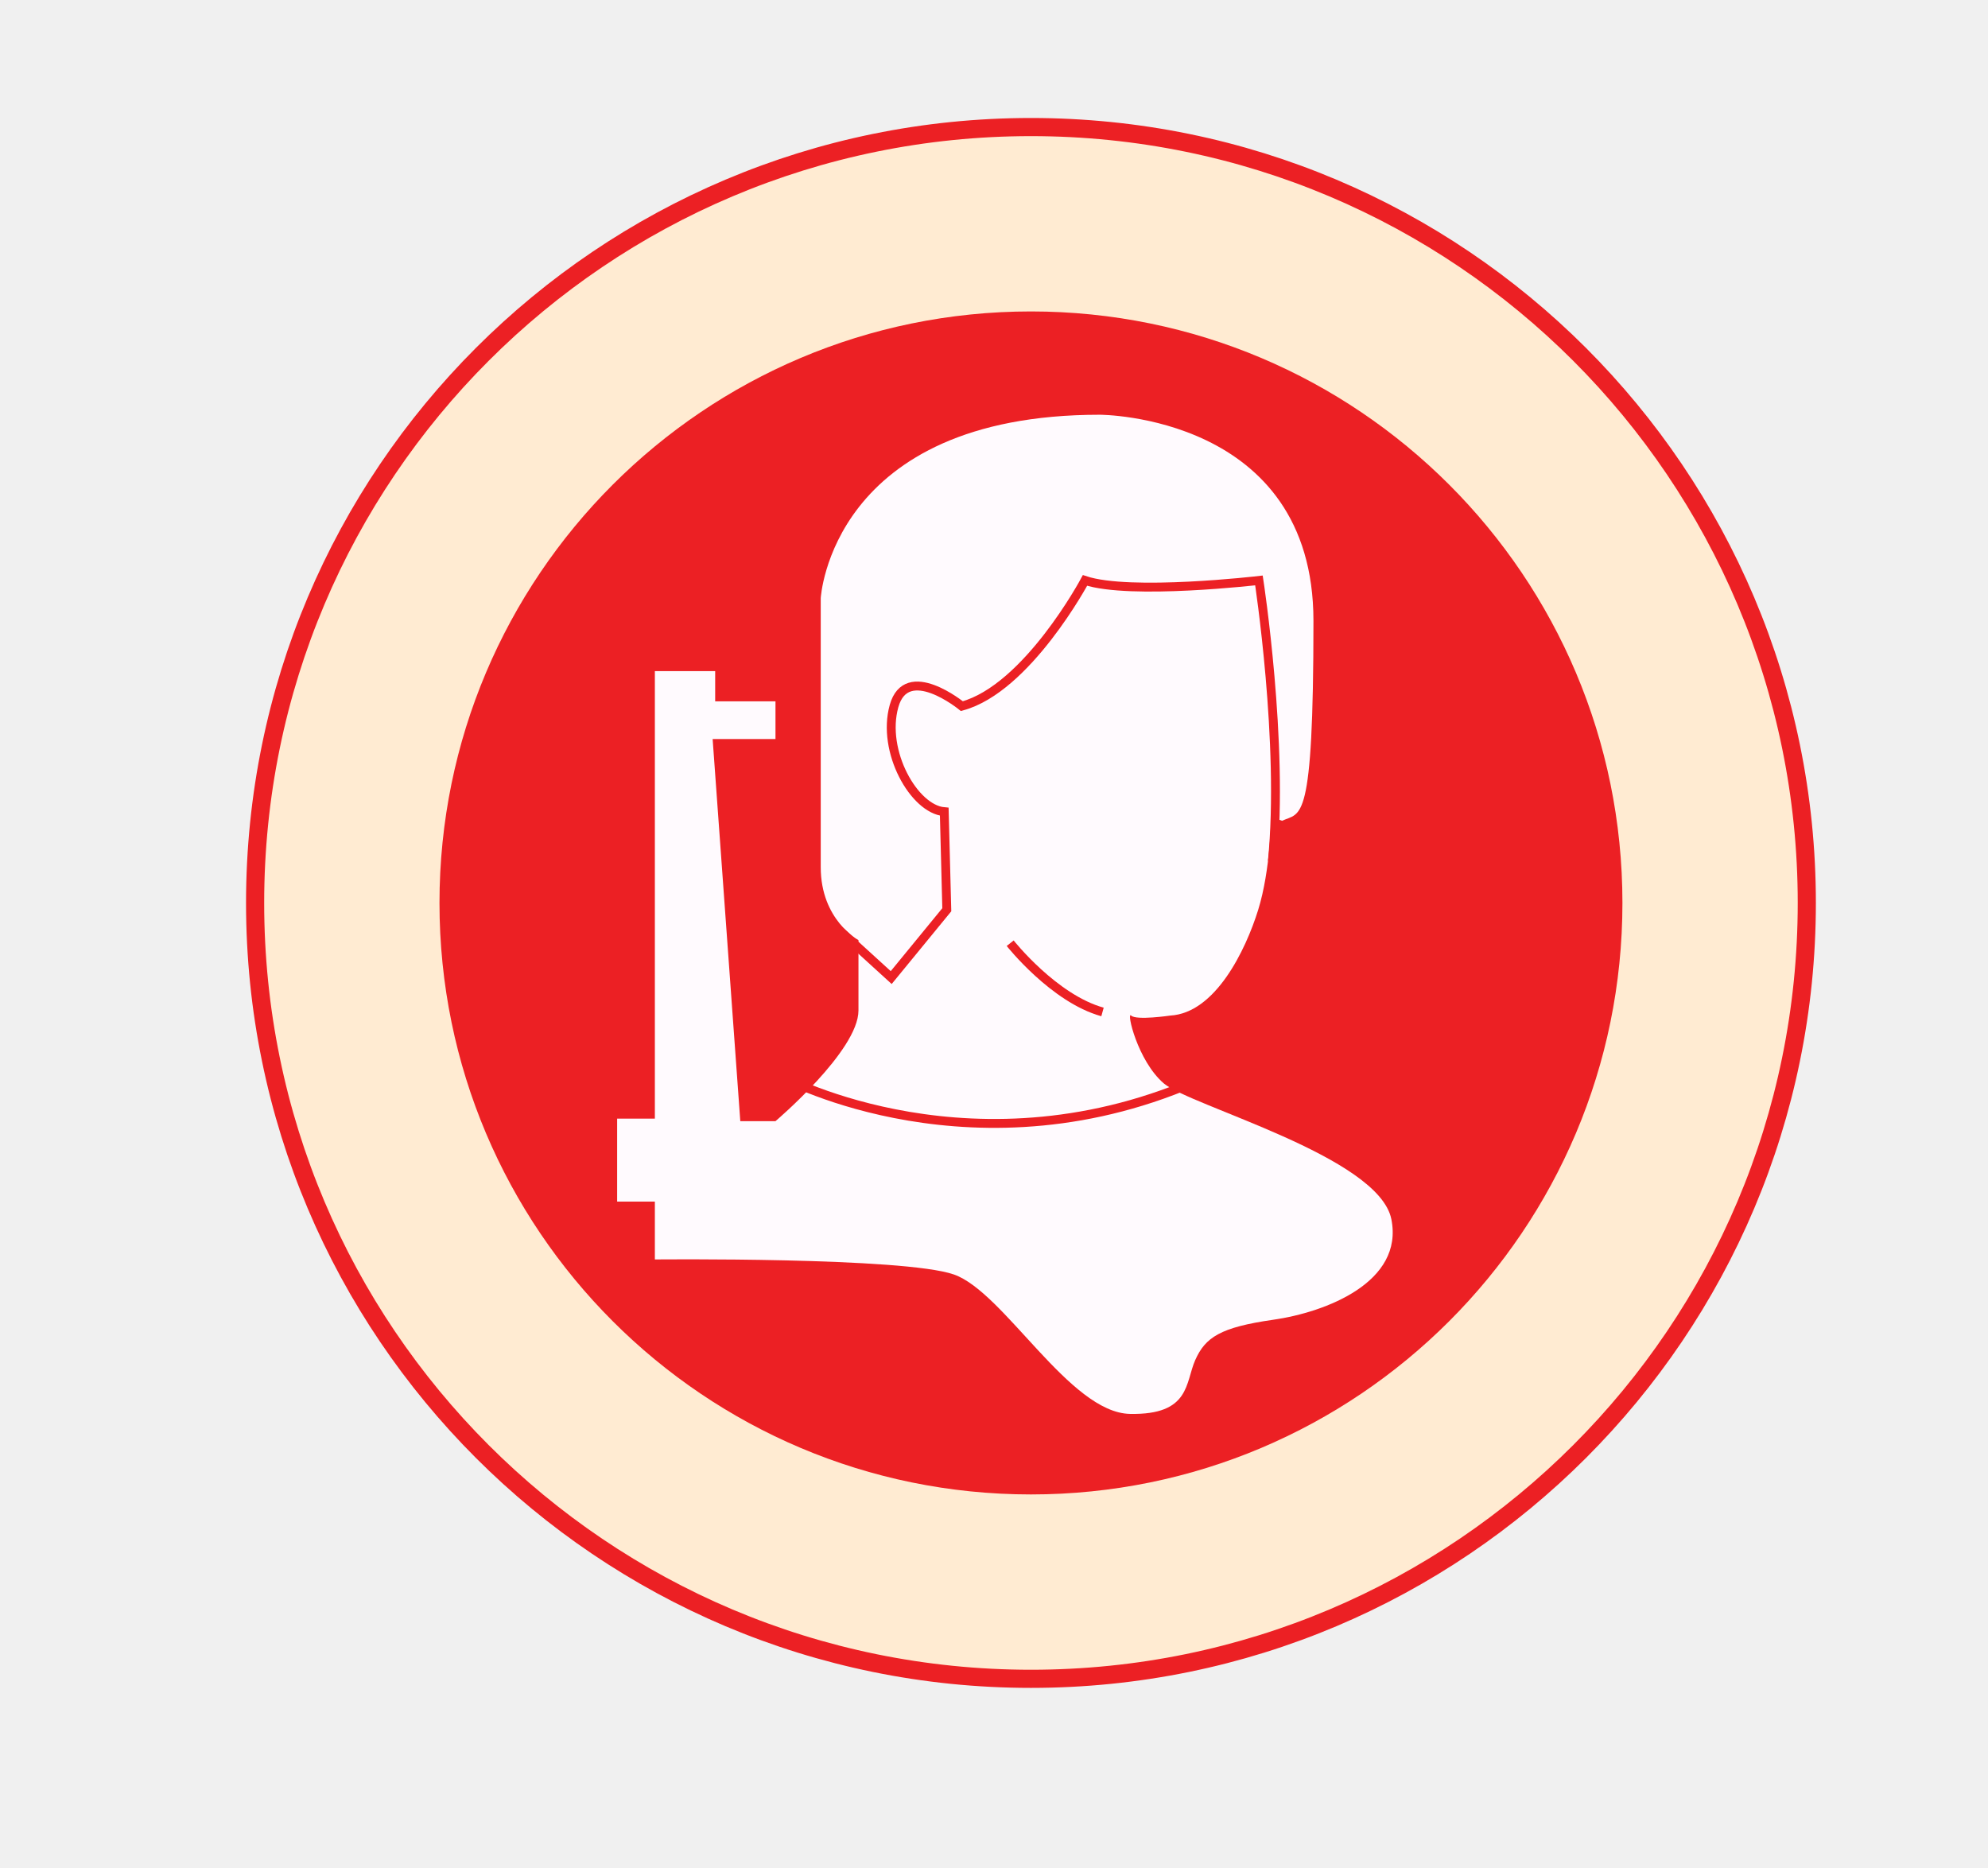
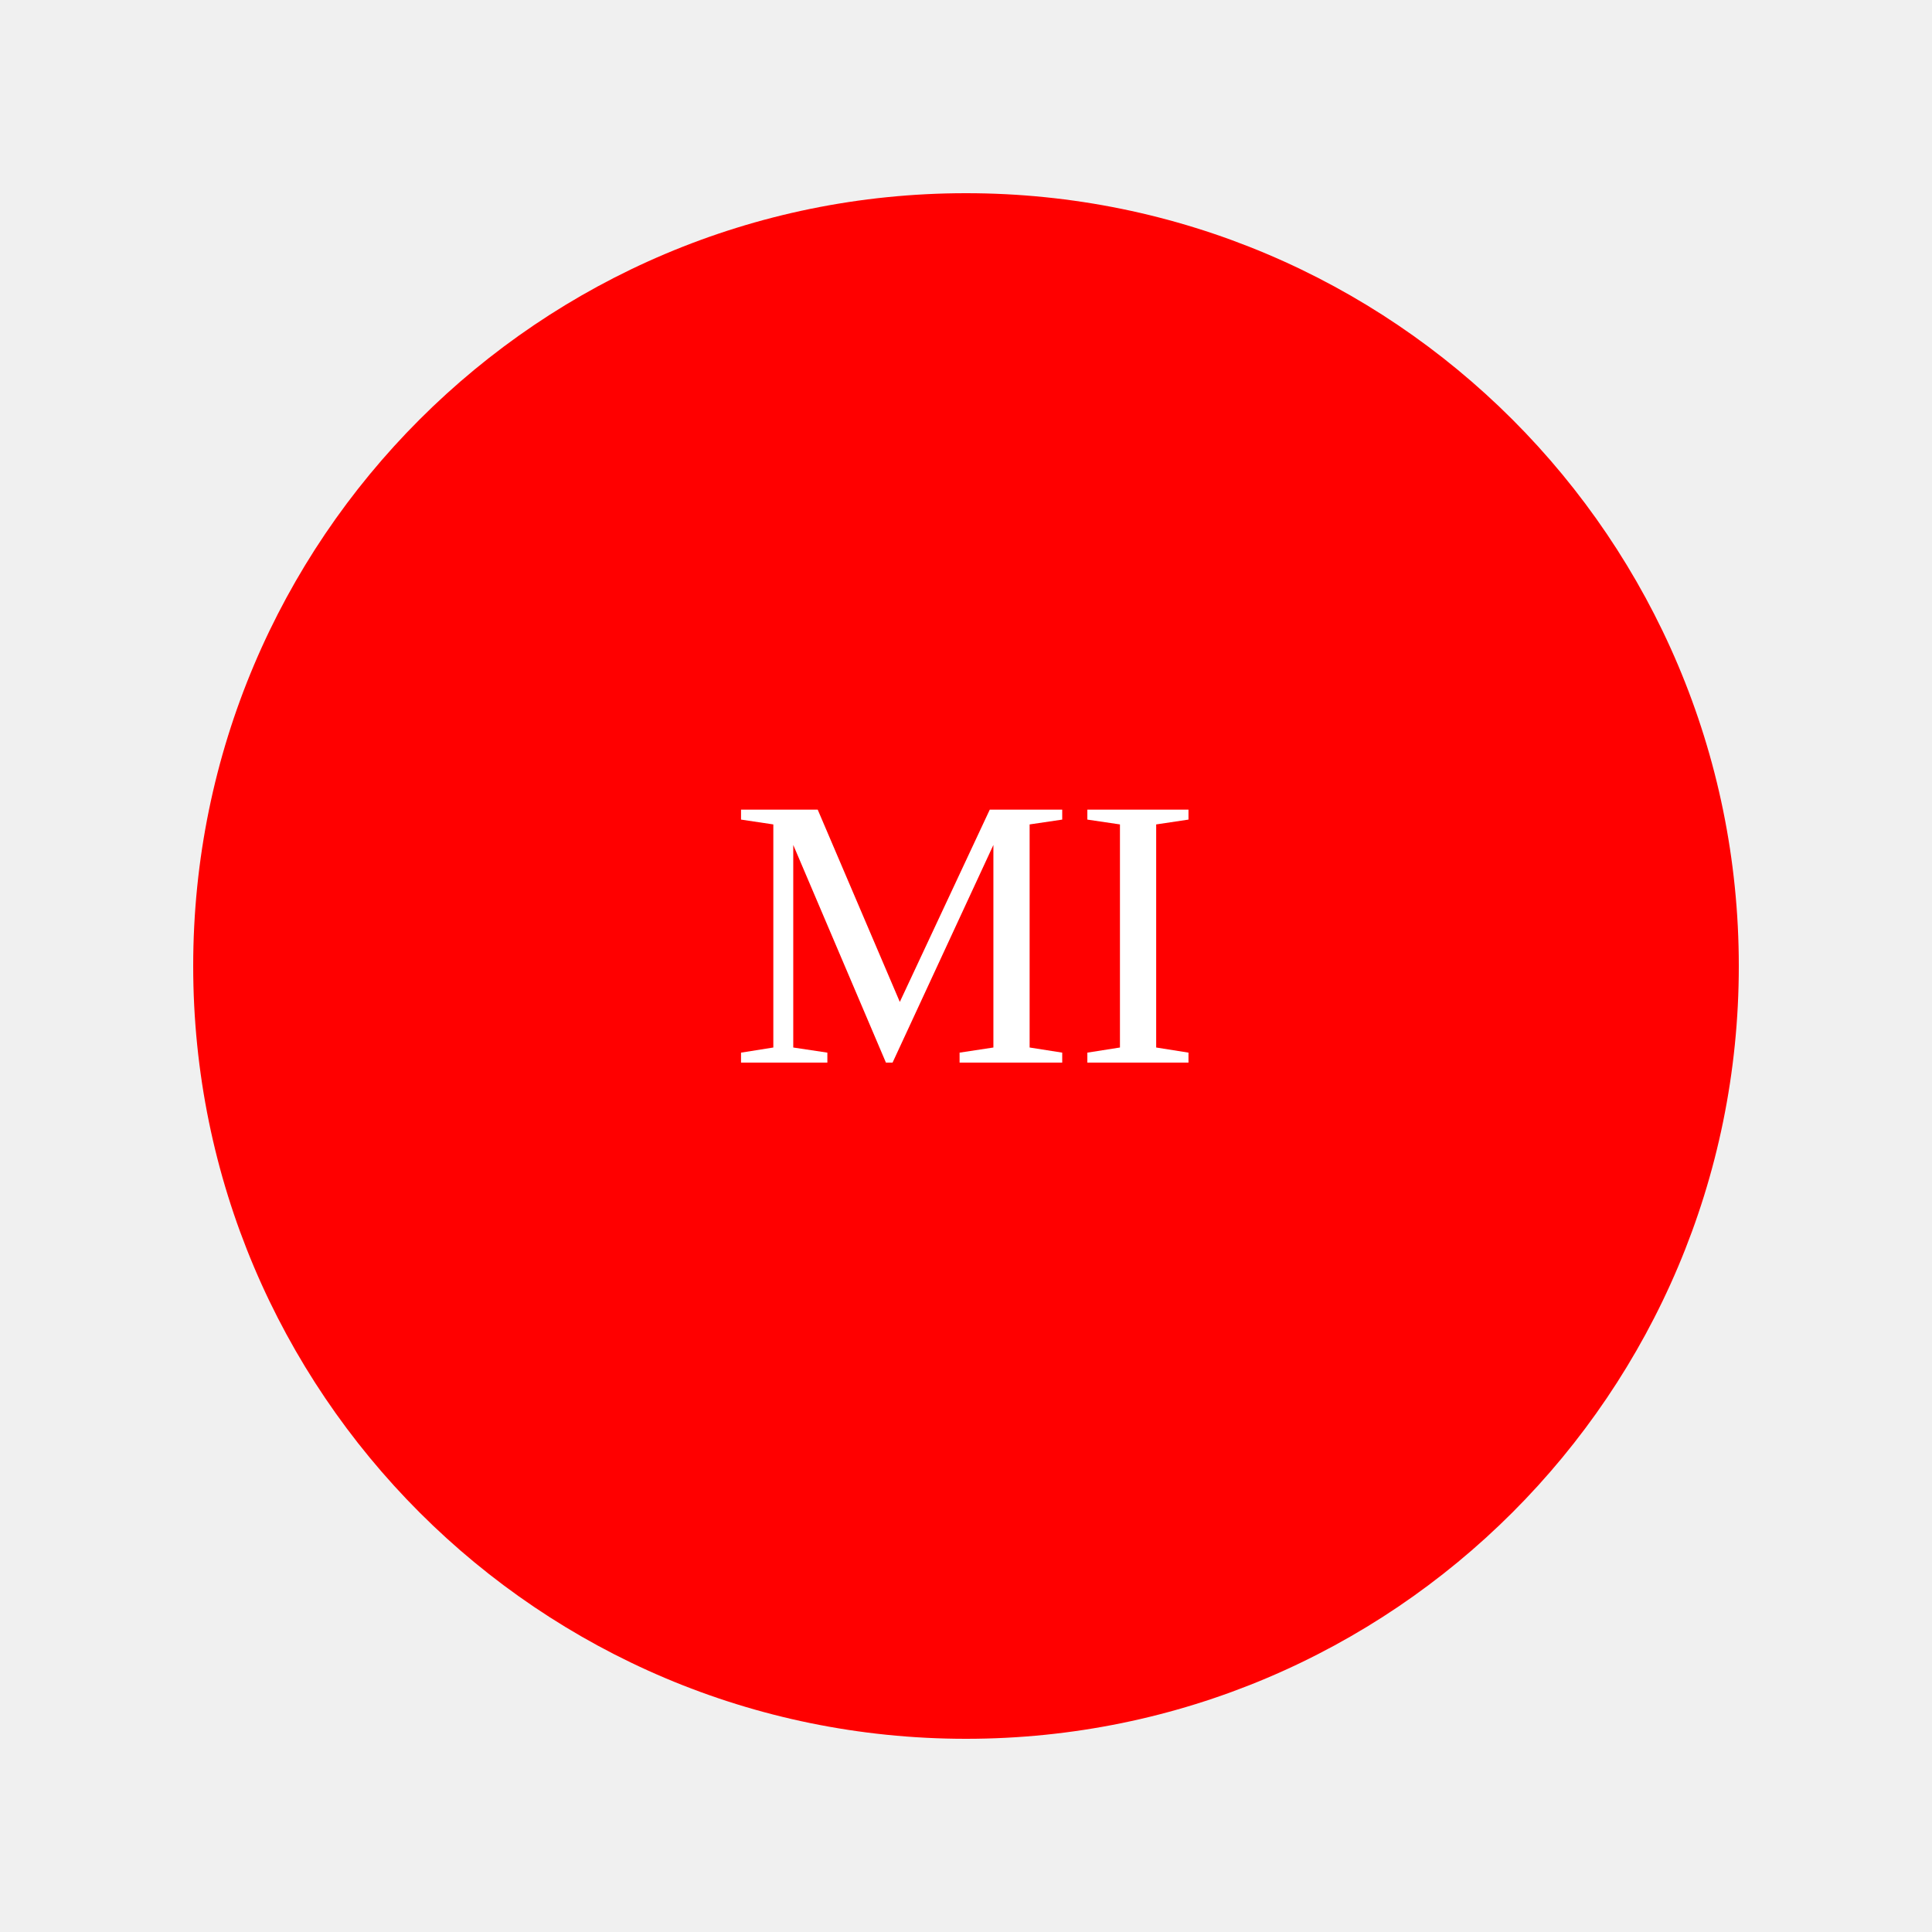
- <svg xmlns="http://www.w3.org/2000/svg" id="Layer_1" data-name="Layer 1" viewBox="0 0 219.21 205.9">
-   <defs>
-     <style>
-       .cls-1, .cls-2 {
-         fill: none;
-       }
- 
-       .cls-3 {
-         fill: #ec2024;
-       }
- 
-       .cls-4 {
-         fill: #fffafe;
-       }
- 
-       .cls-5 {
-         fill: #ffebd2;
-         stroke-width: 2px;
-       }
- 
-       .cls-5, .cls-2 {
-         stroke: #ec2024;
-         stroke-miterlimit: 10;
-       }
- 
-       .cls-2 {
-         stroke-width: .98px;
-       }
-     </style>
-   </defs>
-   <circle class="cls-5" cx="113.68" cy="99.56" r="85.55" />
-   <circle class="cls-3" cx="113.68" cy="99.56" r="65.22" />
-   <circle class="cls-1" cx="113.63" cy="99.79" r="65.22" />
-   <g>
-     <path class="cls-4" d="M140.17,90.07s-.06,5.84-1.44,10.27-4.71,11.36-9.7,11.64c0,0-3.74,.55-4.3,0s.69,4.99,3.6,7.48c2.91,2.49,23.7,8.04,25.09,14.97s-7.21,10.26-13.03,11.09c-5.82,.83-7.48,1.94-8.59,4.43s-.53,6.08-7.2,5.95-13.87-13.43-19.41-15.37c-5.54-1.94-32.98-1.66-32.98-1.66v-6.38h-4.16v-9.15h4.16v-49.34h6.65v3.33h6.65v4.16h-6.93l3.05,42.13h3.88s9.15-7.76,9.15-12.2v-7.76s-4.16-2.22-4.16-8.04v-29.66s1.11-20.23,30.77-20.23c0,0,23.56,0,23.56,22.73s-1.39,21.07-3.46,22.04l-1.19-.43Z" />
-     <path class="cls-2" d="M111.39,104s4.82,6.1,10.18,7.58" />
-     <path class="cls-2" d="M86.43,118.8s21.3,11.41,46.38,0" />
-     <path class="cls-2" d="M89.57,99.86l8.7,7.93,6.13-7.48-.28-10.81c-3.33-.28-6.93-6.65-5.54-11.64s7.48,0,7.48,0c7.21-1.94,13.58-13.86,13.58-13.86,4.99,1.66,19.18,0,19.18,0,0,0,2.77,18.01,1.48,30.95" />
-   </g>
+ <svg xmlns="http://www.w3.org/2000/svg" width="100" height="100">
+   <circle cx="50" cy="50" r="40" fill="red" />
+   <text x="50" y="55" font-size="20" text-anchor="middle" fill="white">MI</text>
</svg>
